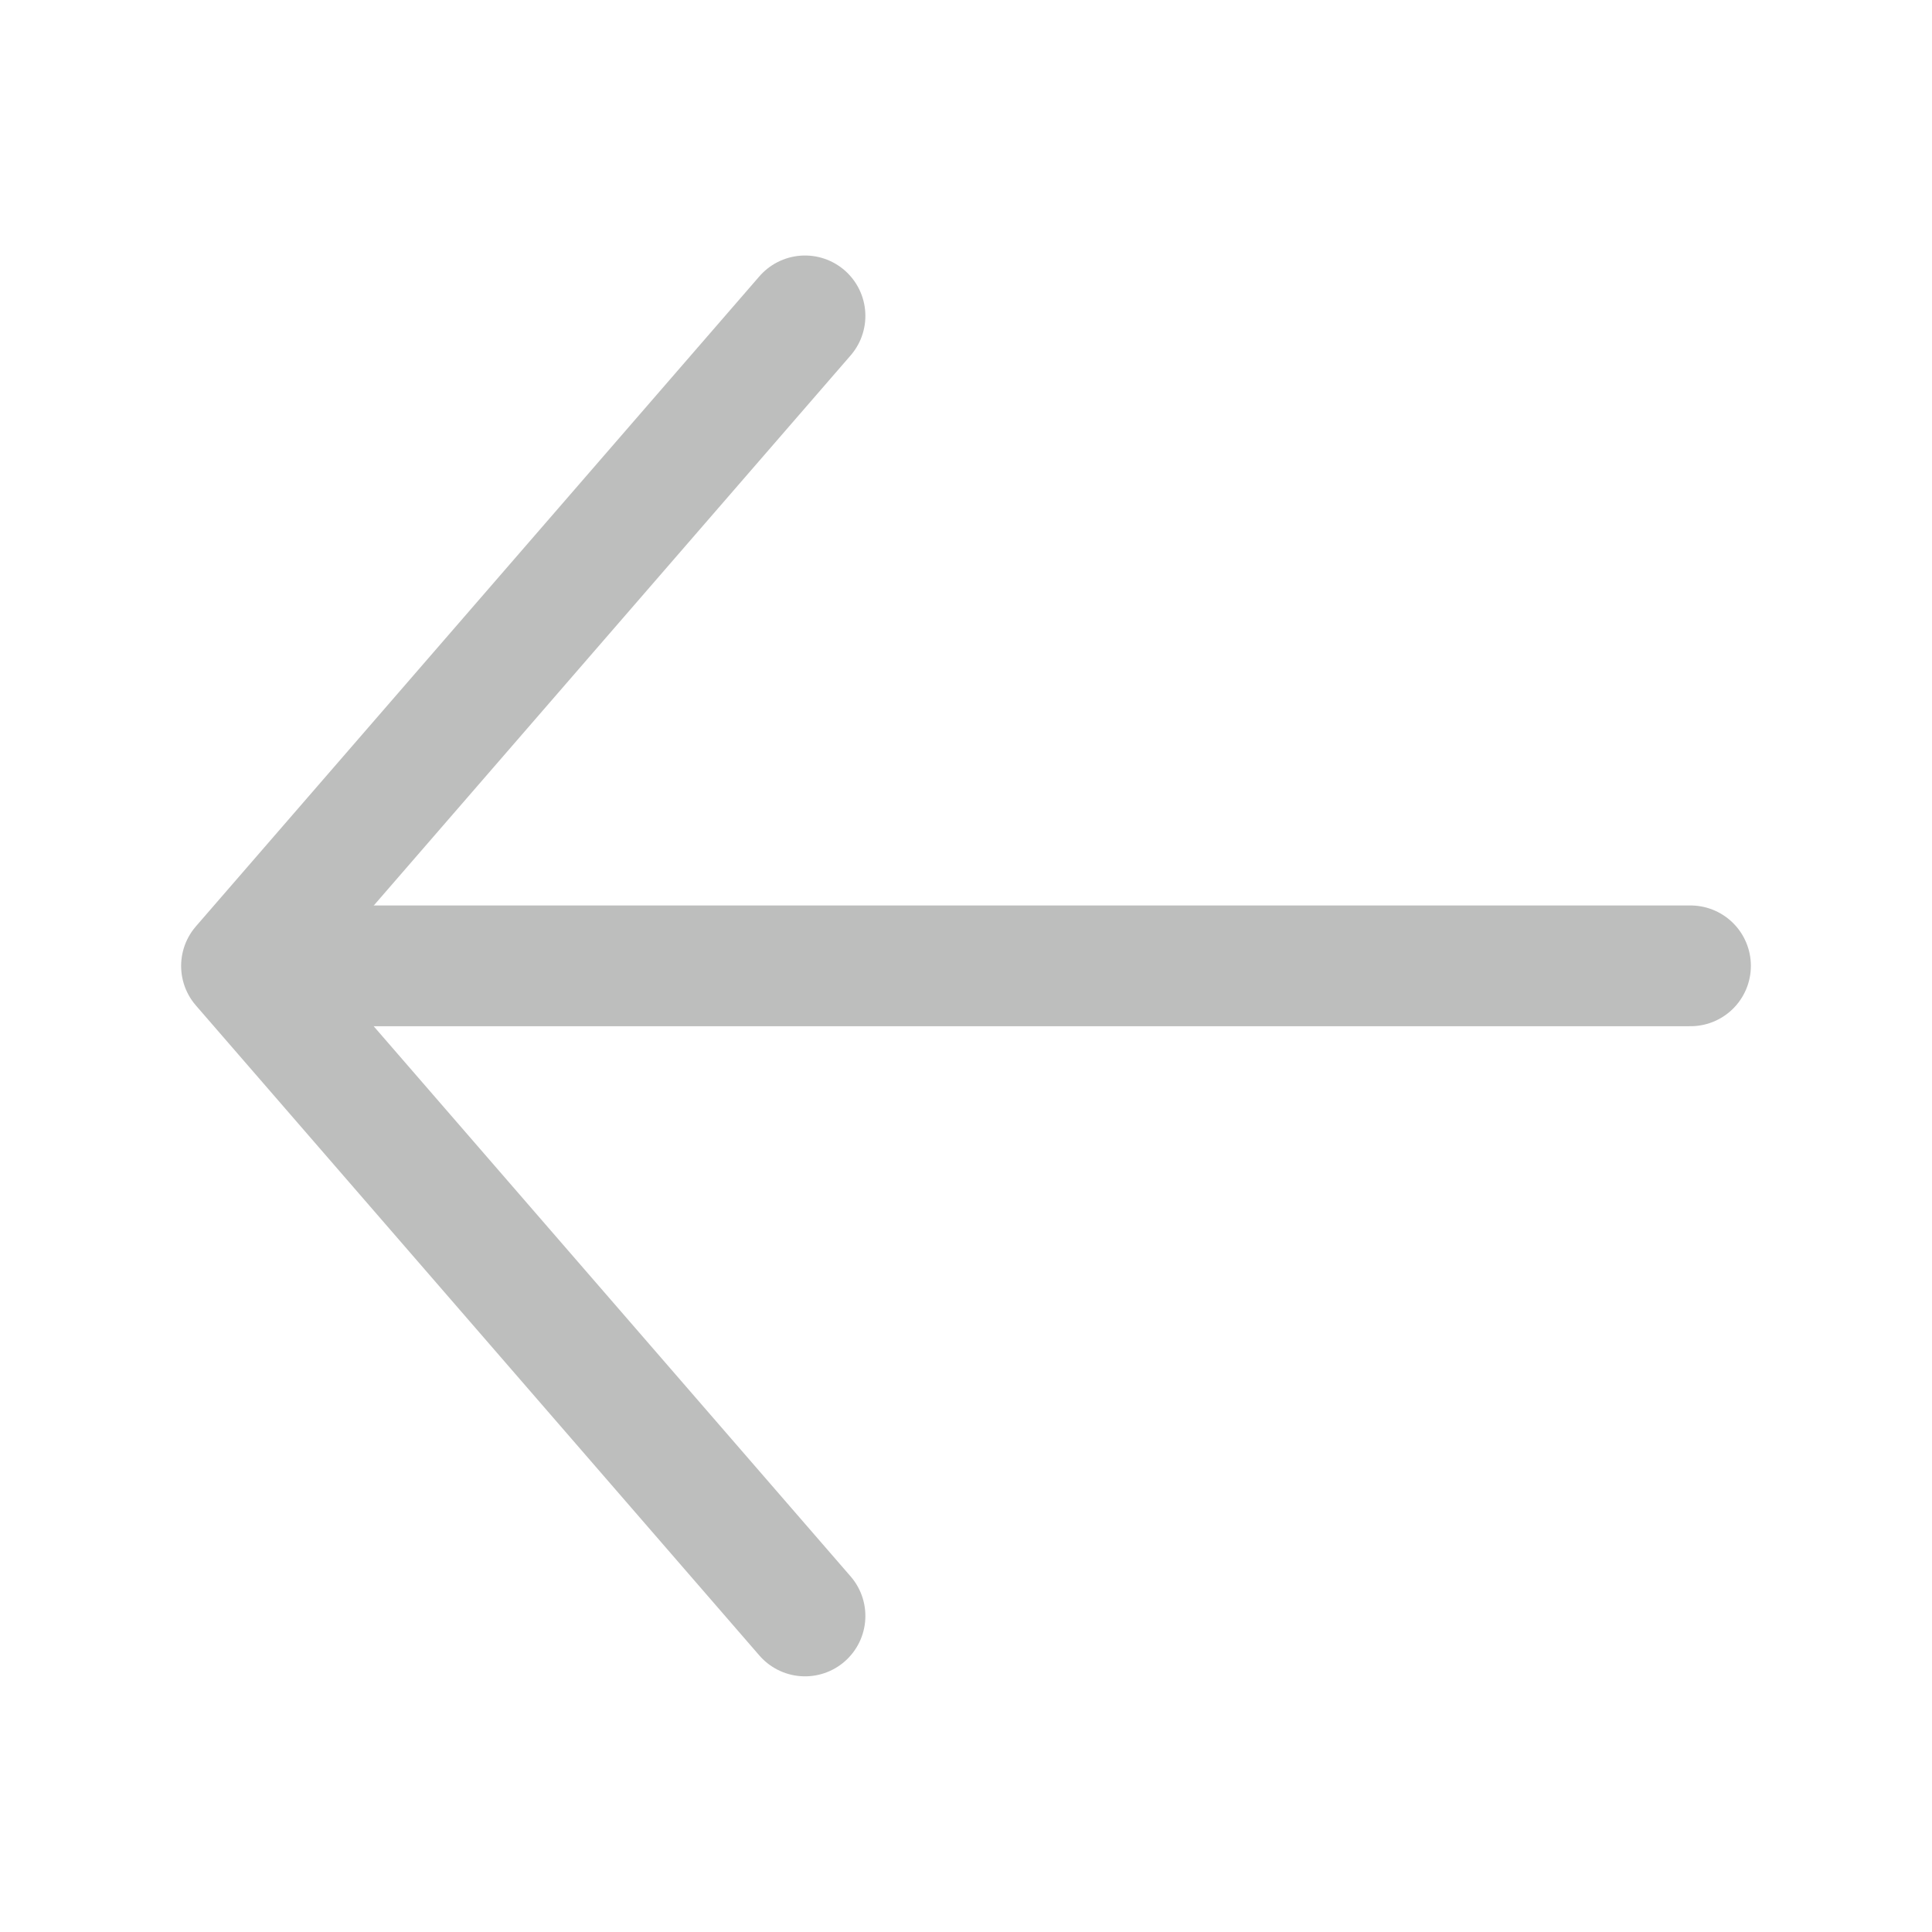
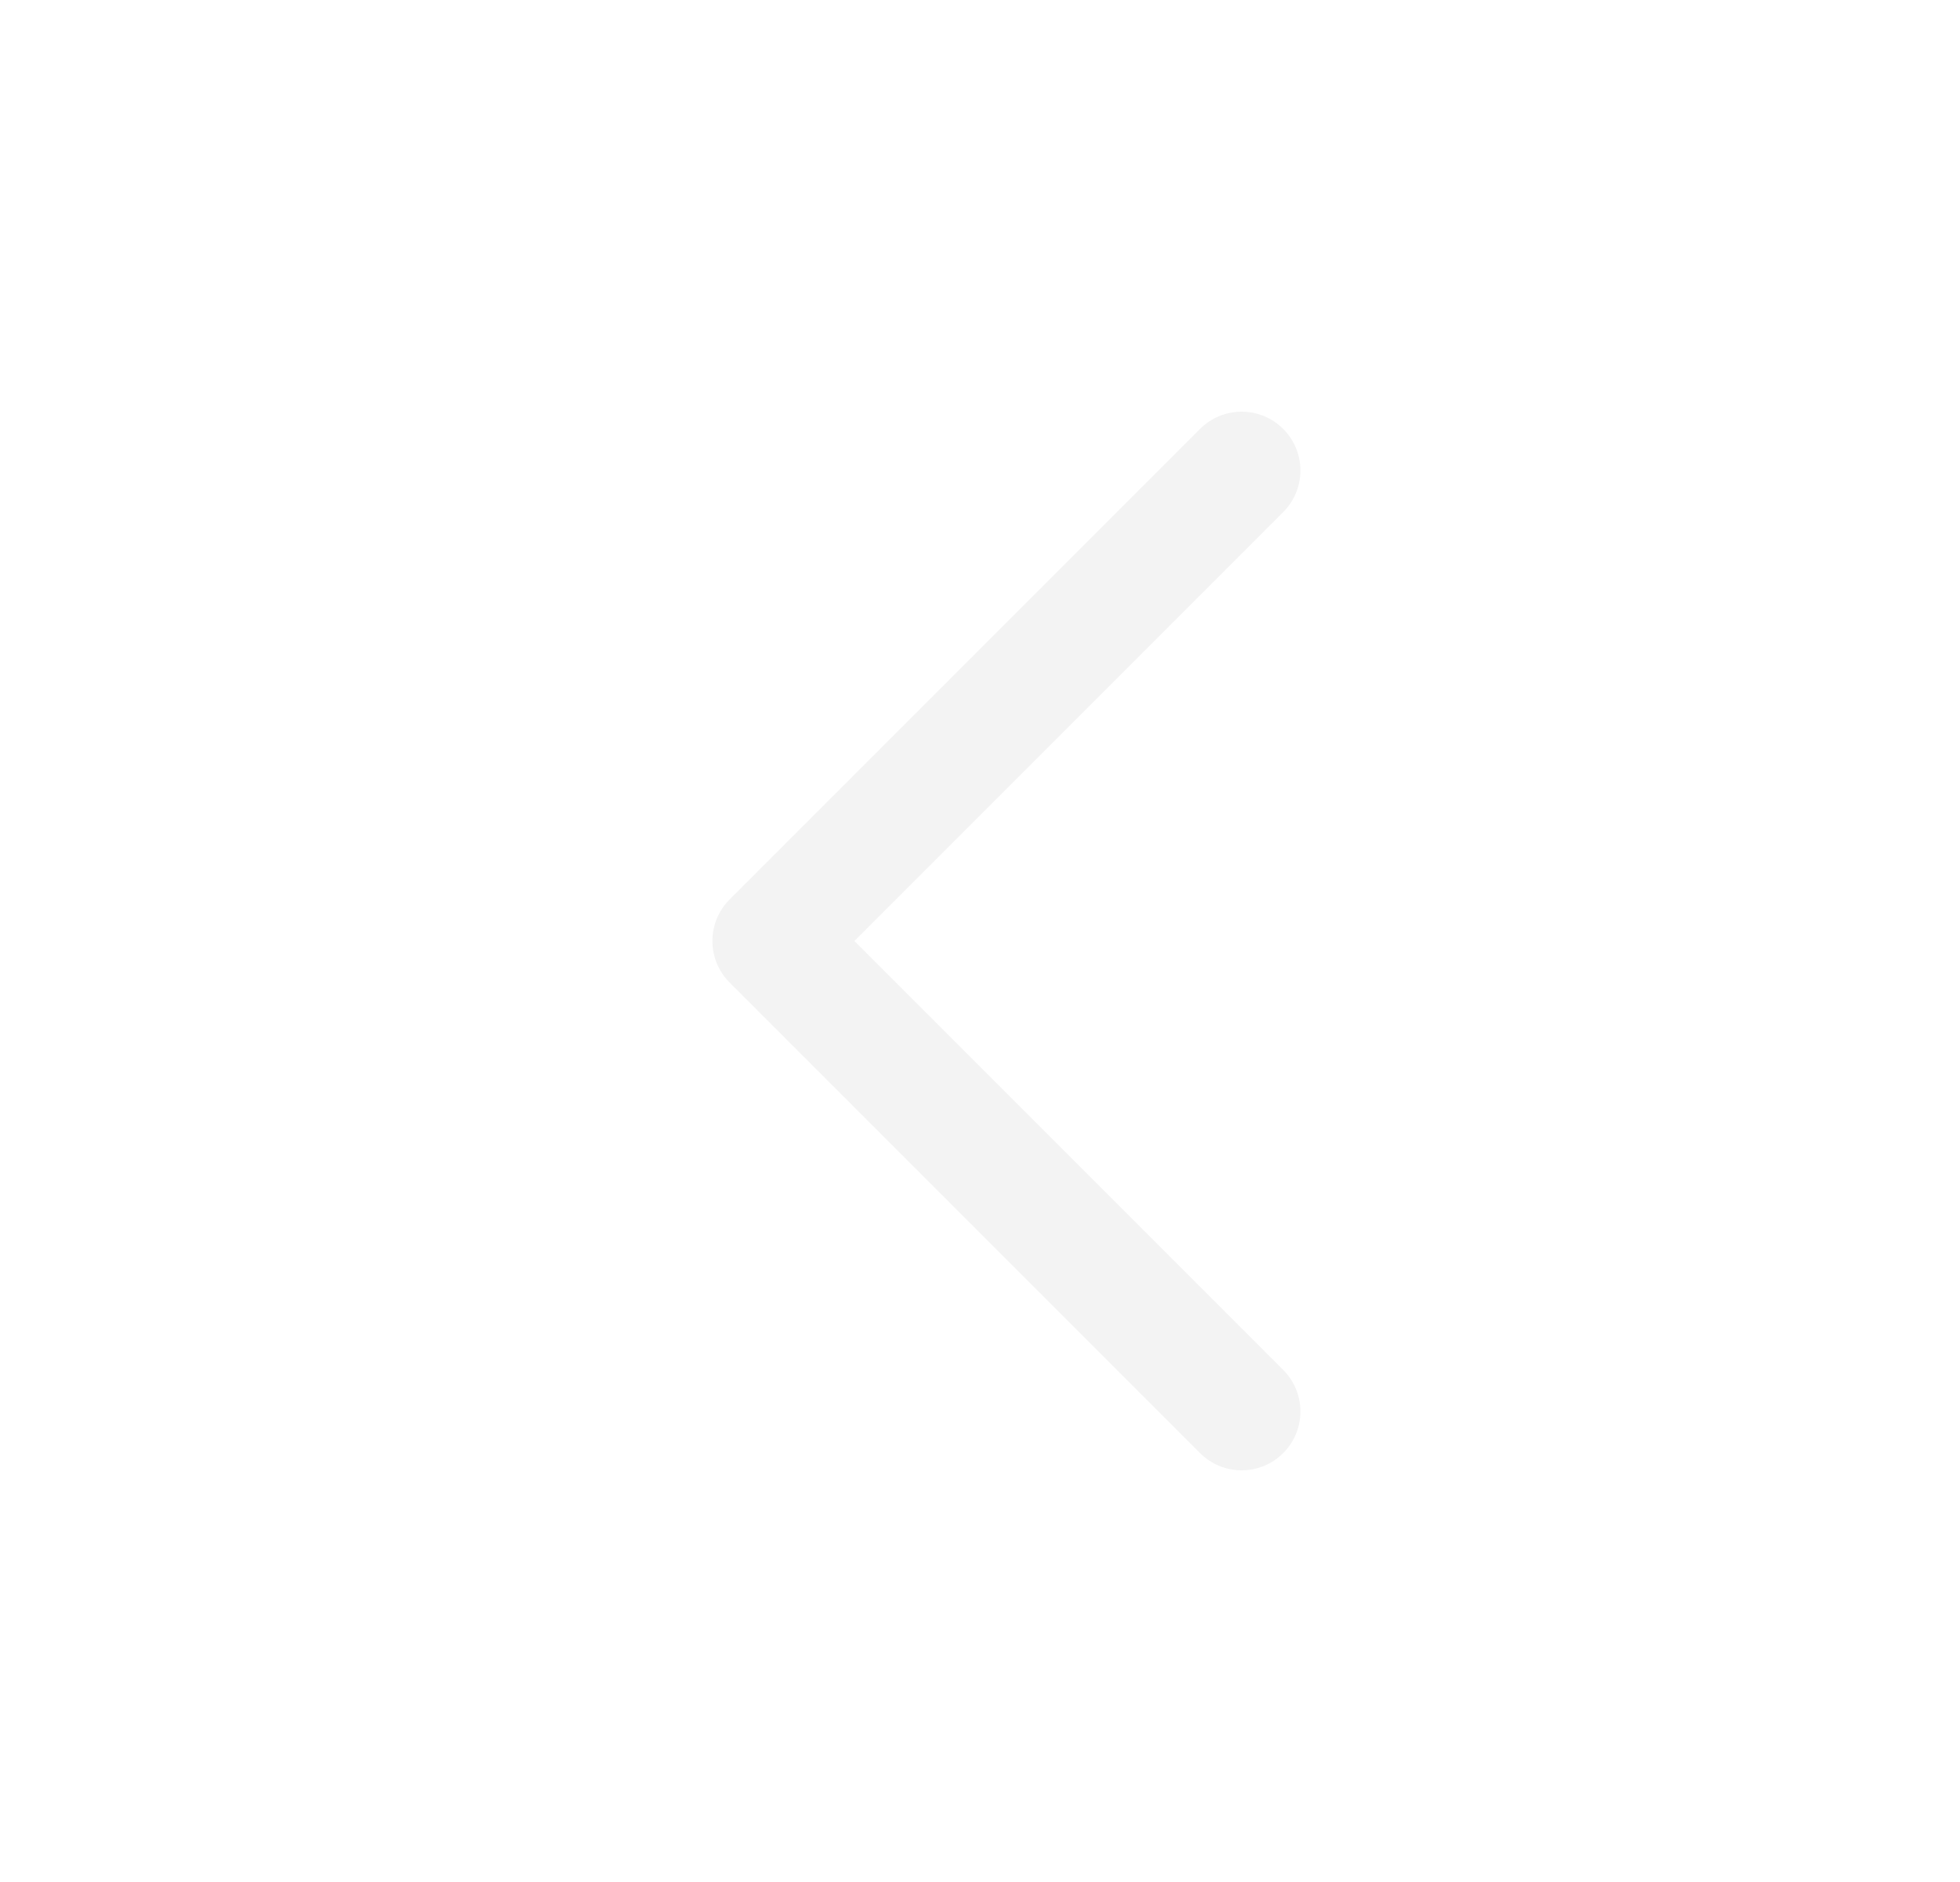
- <svg xmlns="http://www.w3.org/2000/svg" width="24" height="24" viewBox="0 0 24 24" fill="none">
-   <path d="M21 11.998H3.5" stroke="#BDBEBD" stroke-width="1.5" stroke-linecap="round" stroke-linejoin="round" />
-   <path d="M10 20.074L3 11.999L10 3.924" stroke="#BDBEBD" stroke-width="1.5" stroke-linecap="round" stroke-linejoin="round" />
+ <svg xmlns="http://www.w3.org/2000/svg" width="25" height="24" viewBox="0 0 25 24" fill="none">
+   <path d="M15.837 18L9.837 12L15.837 6" stroke="#F3F3F3" stroke-width="1.5" stroke-linecap="round" stroke-linejoin="round" />
</svg>
